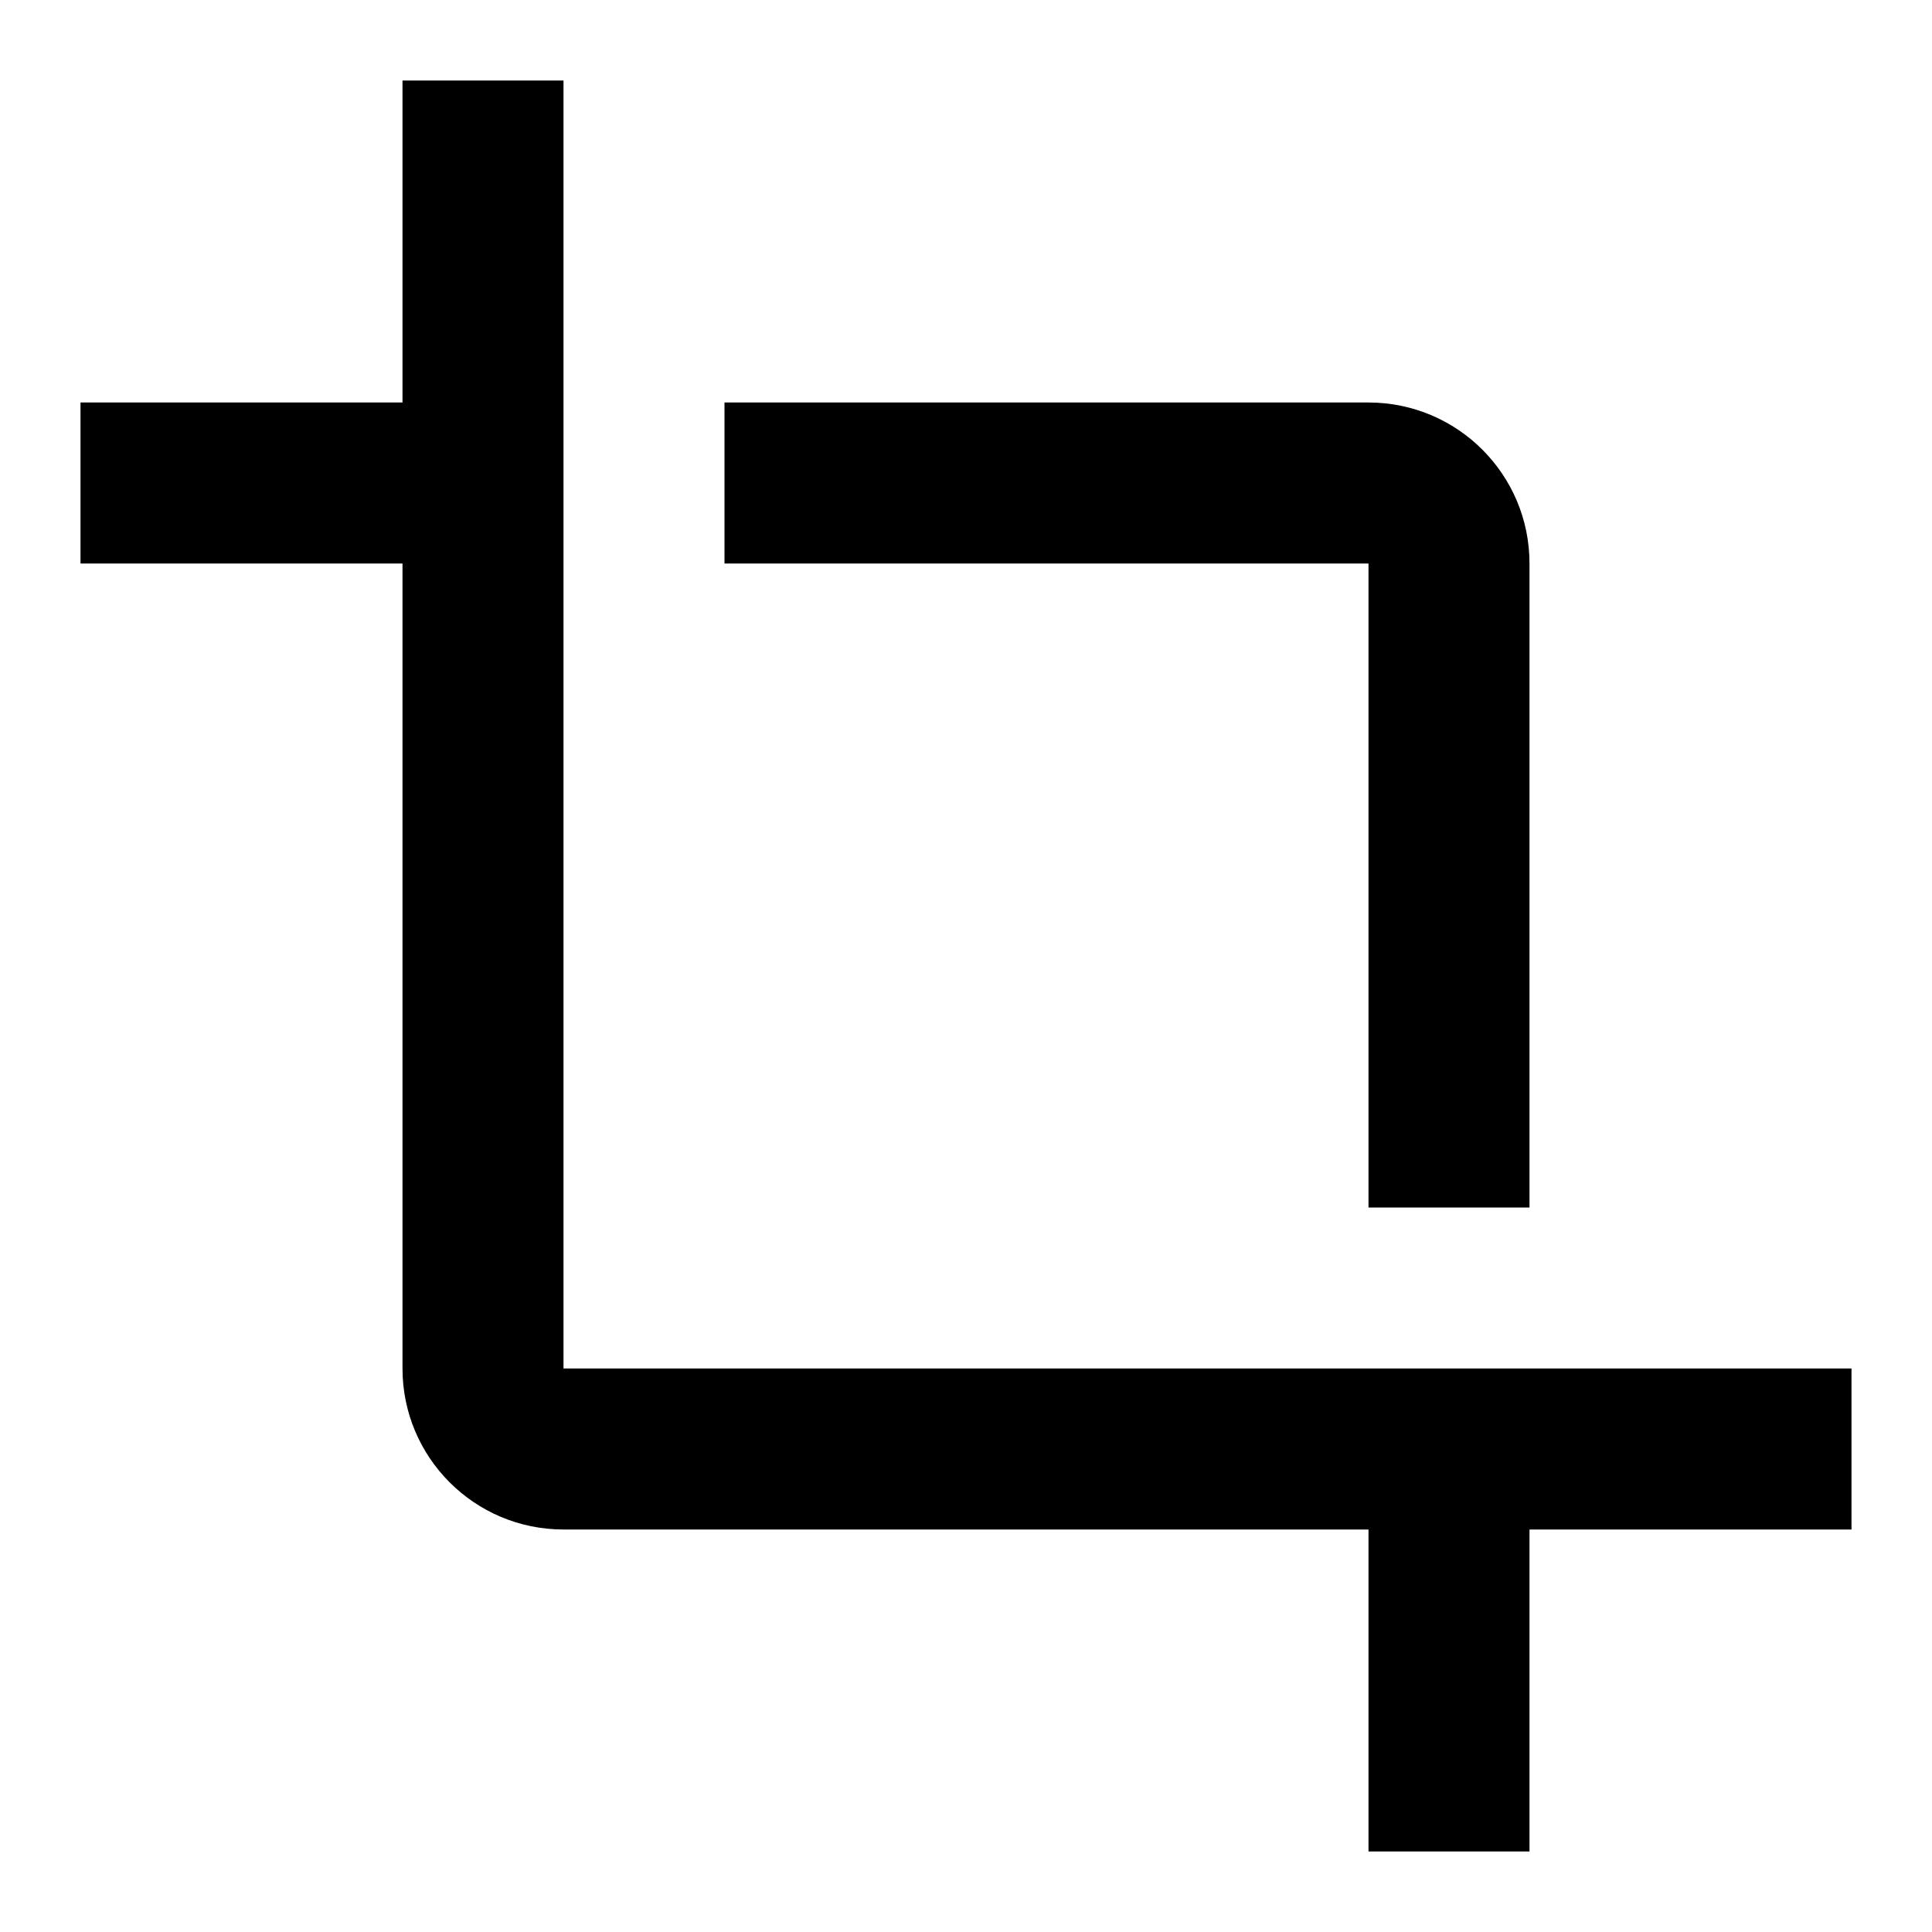
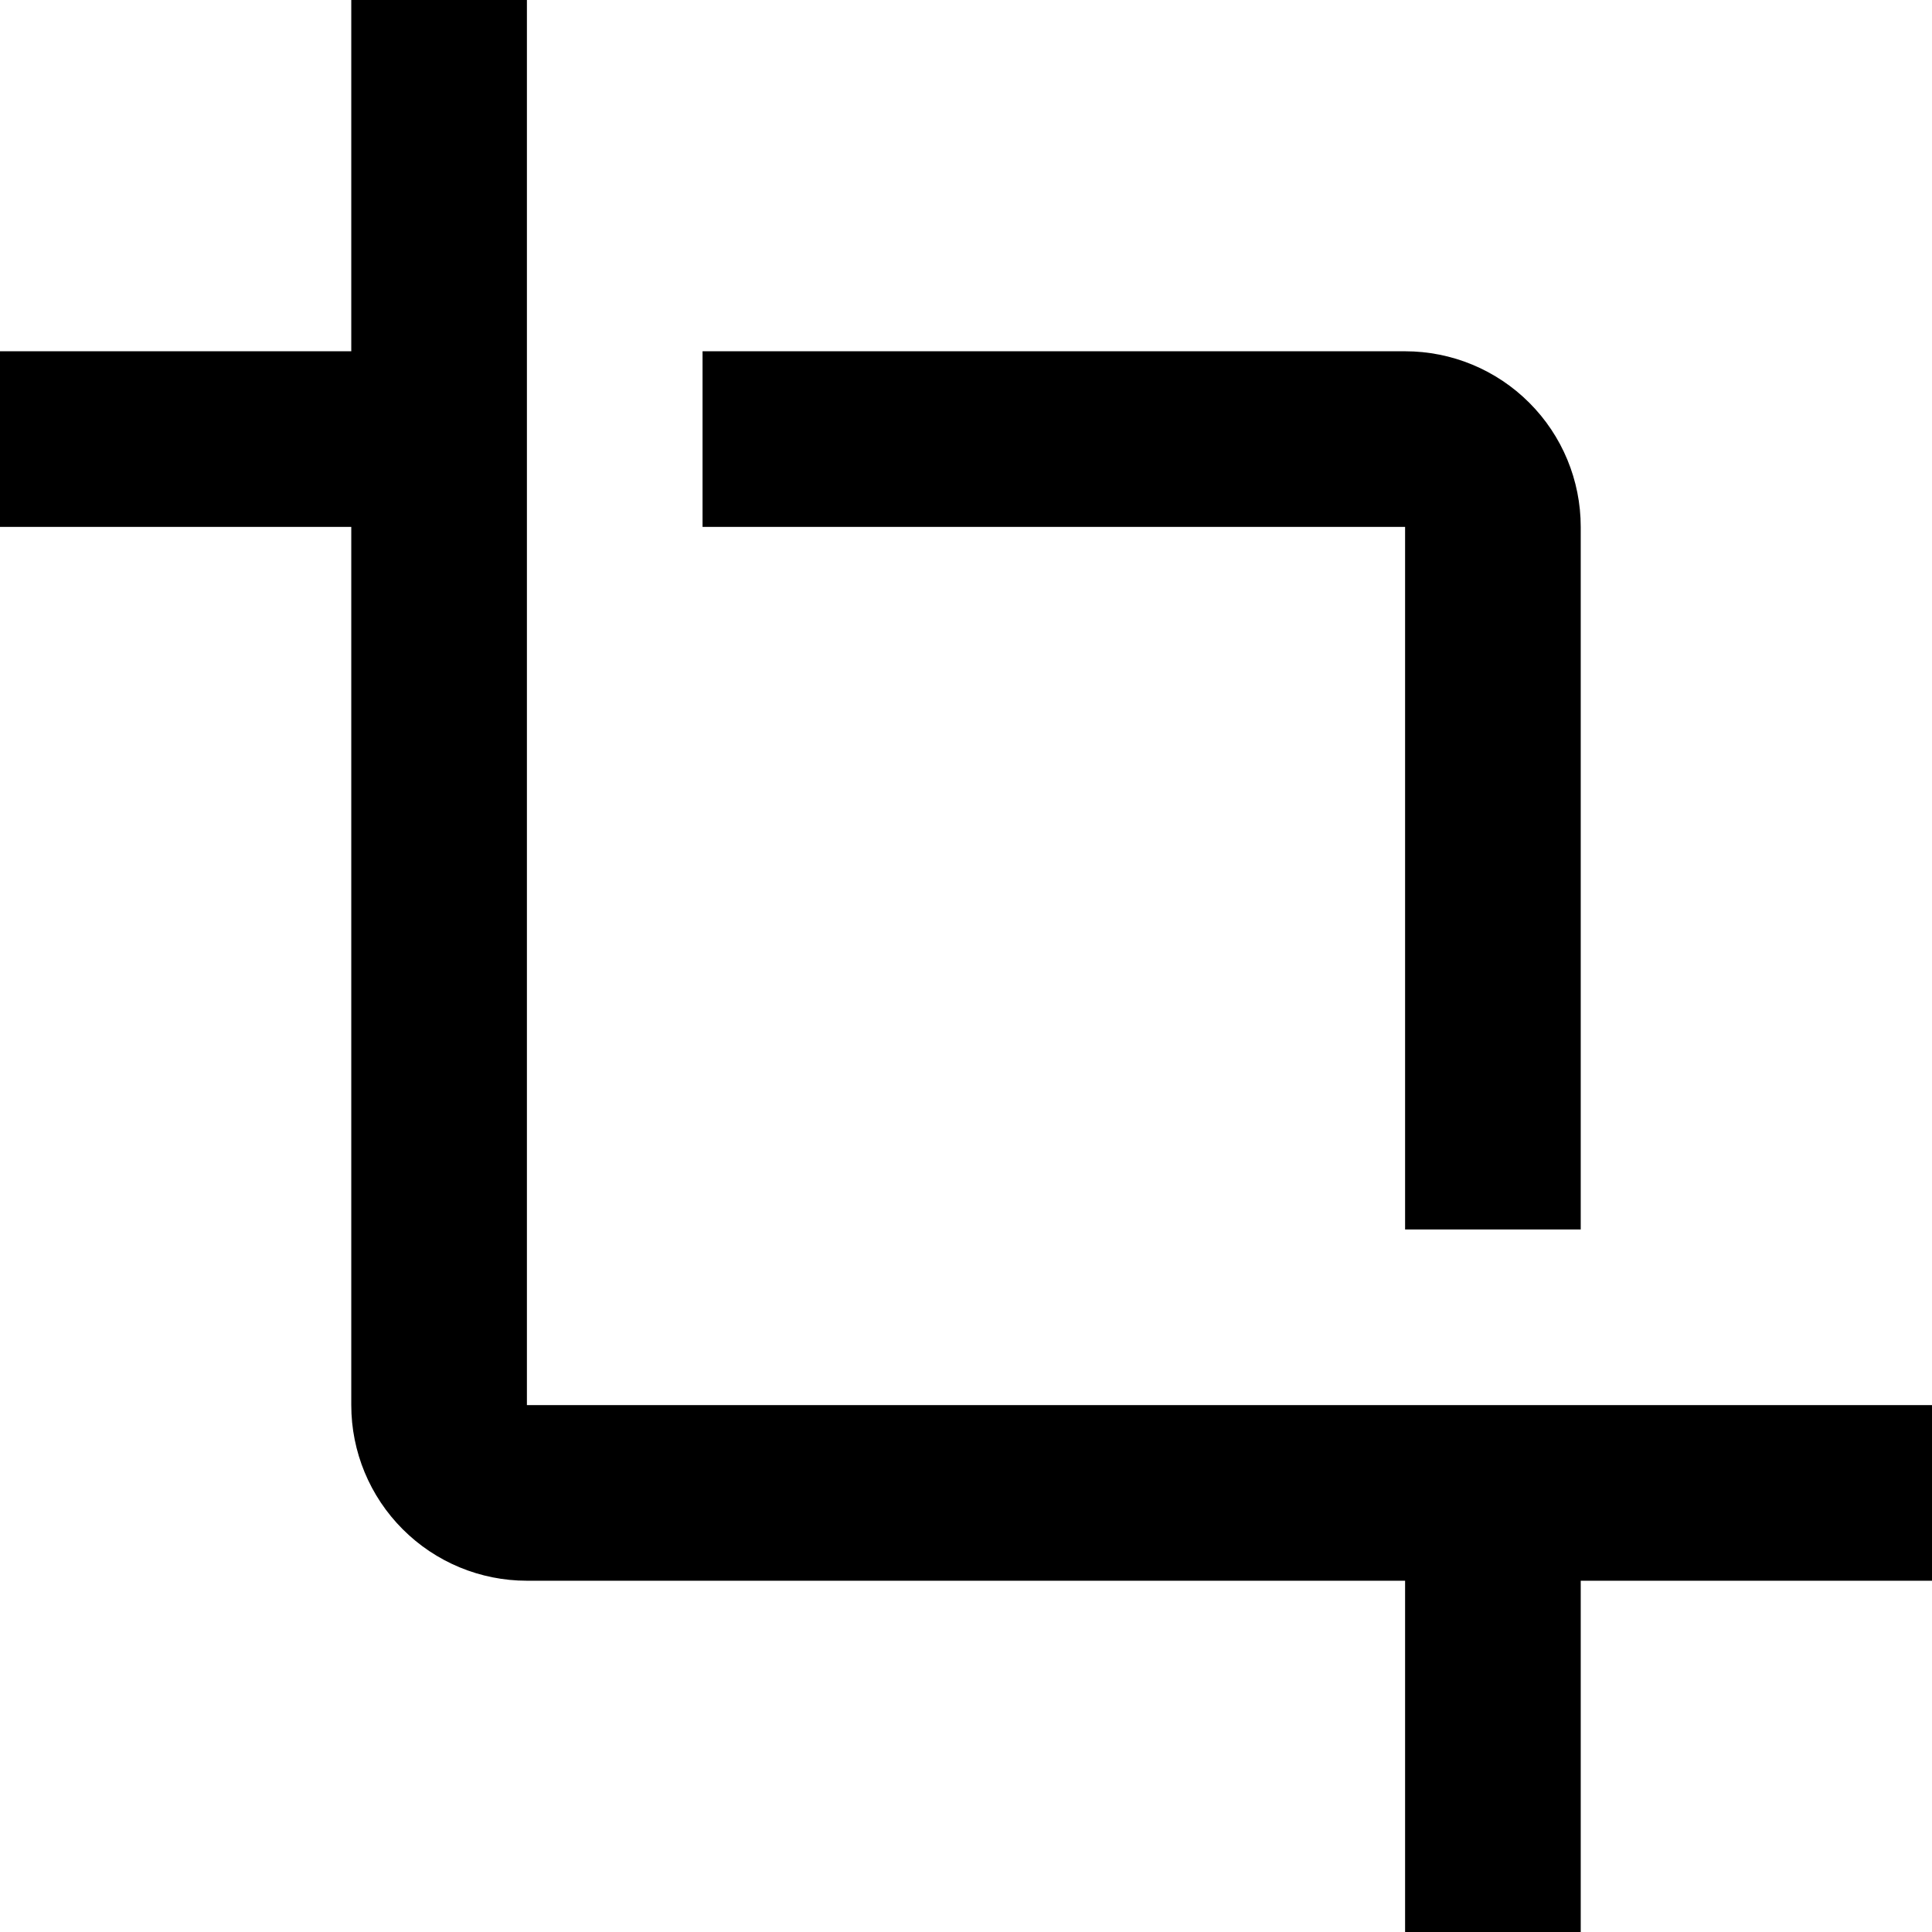
- <svg xmlns="http://www.w3.org/2000/svg" version="1.0" id="Layer_1" x="0px" y="0px" width="48px" height="48px" viewBox="0 0 48 48" enable-background="new 0 0 48 48" xml:space="preserve">
-   <path fill="none" d="M0,0h48v48H0V0z" />
-   <path d="M34,30h4V14c0-2.21-1.79-4-4-4H18v4h16V30z M14,34V2h-4v8H2v4h8v20c0,2.21,1.79,4,4,4h20v8h4v-8h8v-4H14z" />
+ <svg xmlns="http://www.w3.org/2000/svg" width="44" height="44" viewBox="0 0 44 44" fill="none">
+   <path d="M32 28H36V12C36 10.939 35.579 9.922 34.828 9.172C34.078 8.421 33.061 8 32 8H16V12H32V28ZM12 32V0H8V8H0V12H8V32C8 33.061 8.421 34.078 9.172 34.828C9.922 35.579 10.939 36 12 36H32V44H36V36H44V32H12Z" fill="currentColor" />
</svg>
